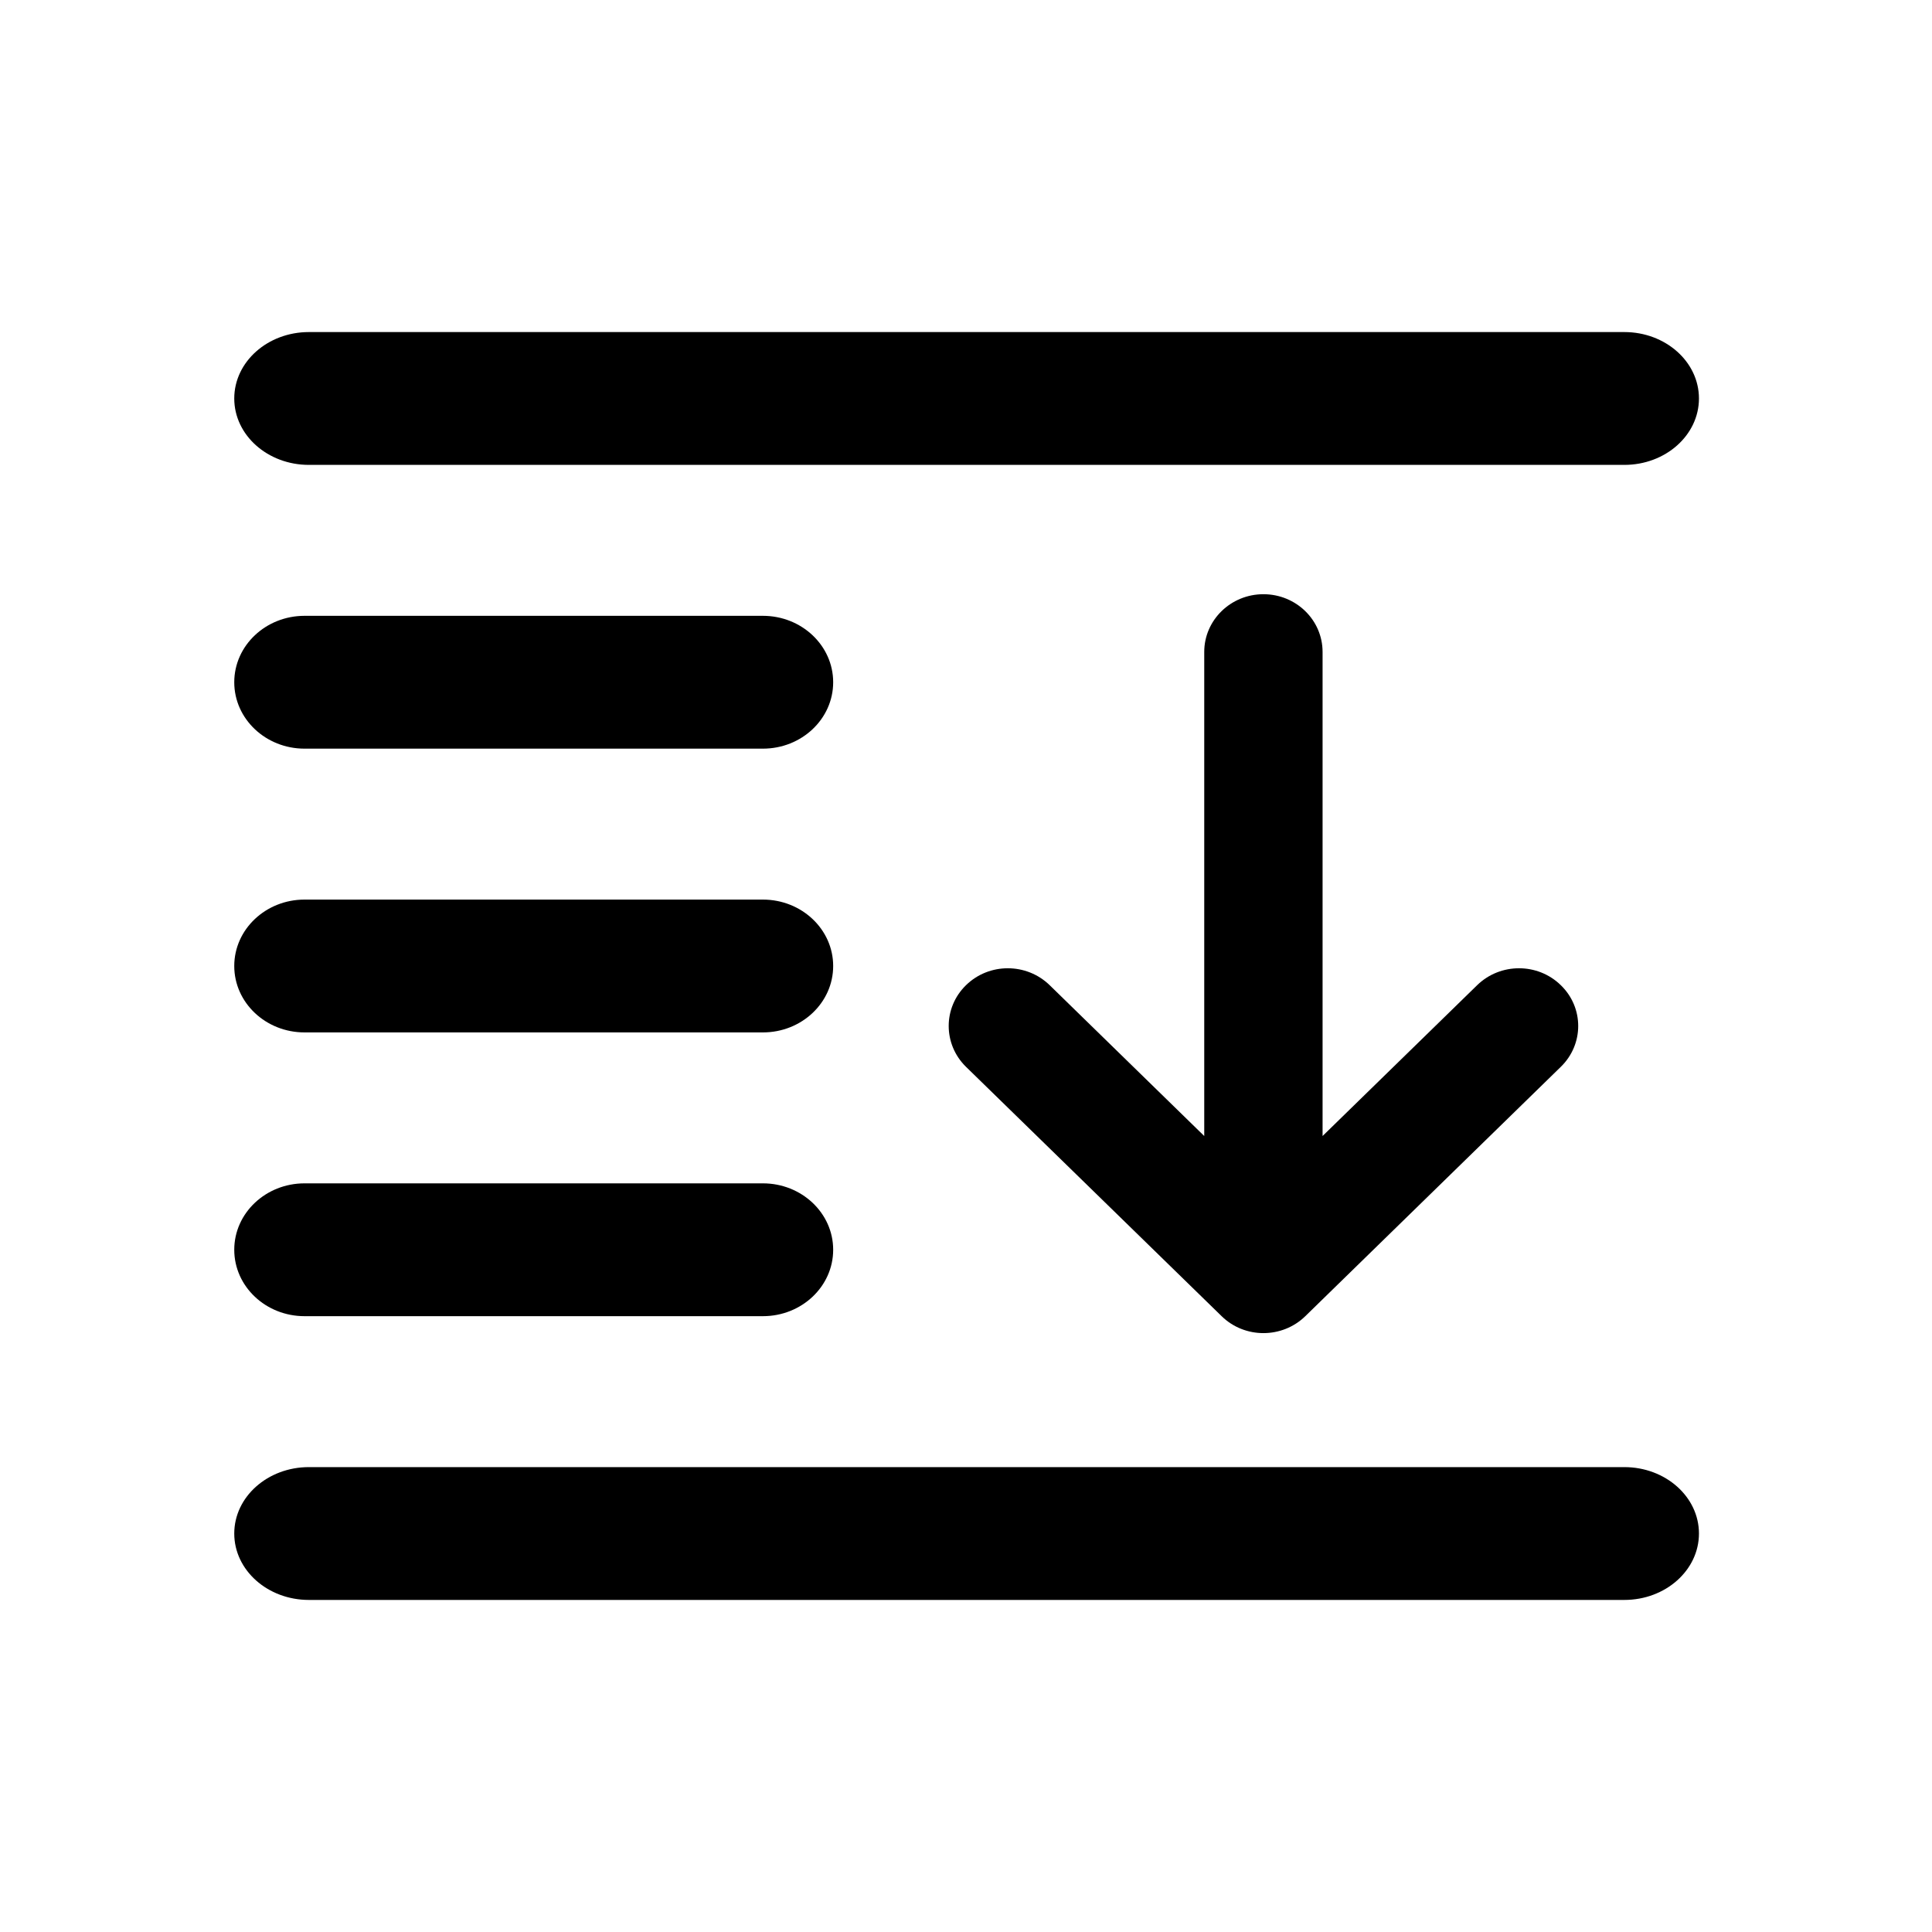
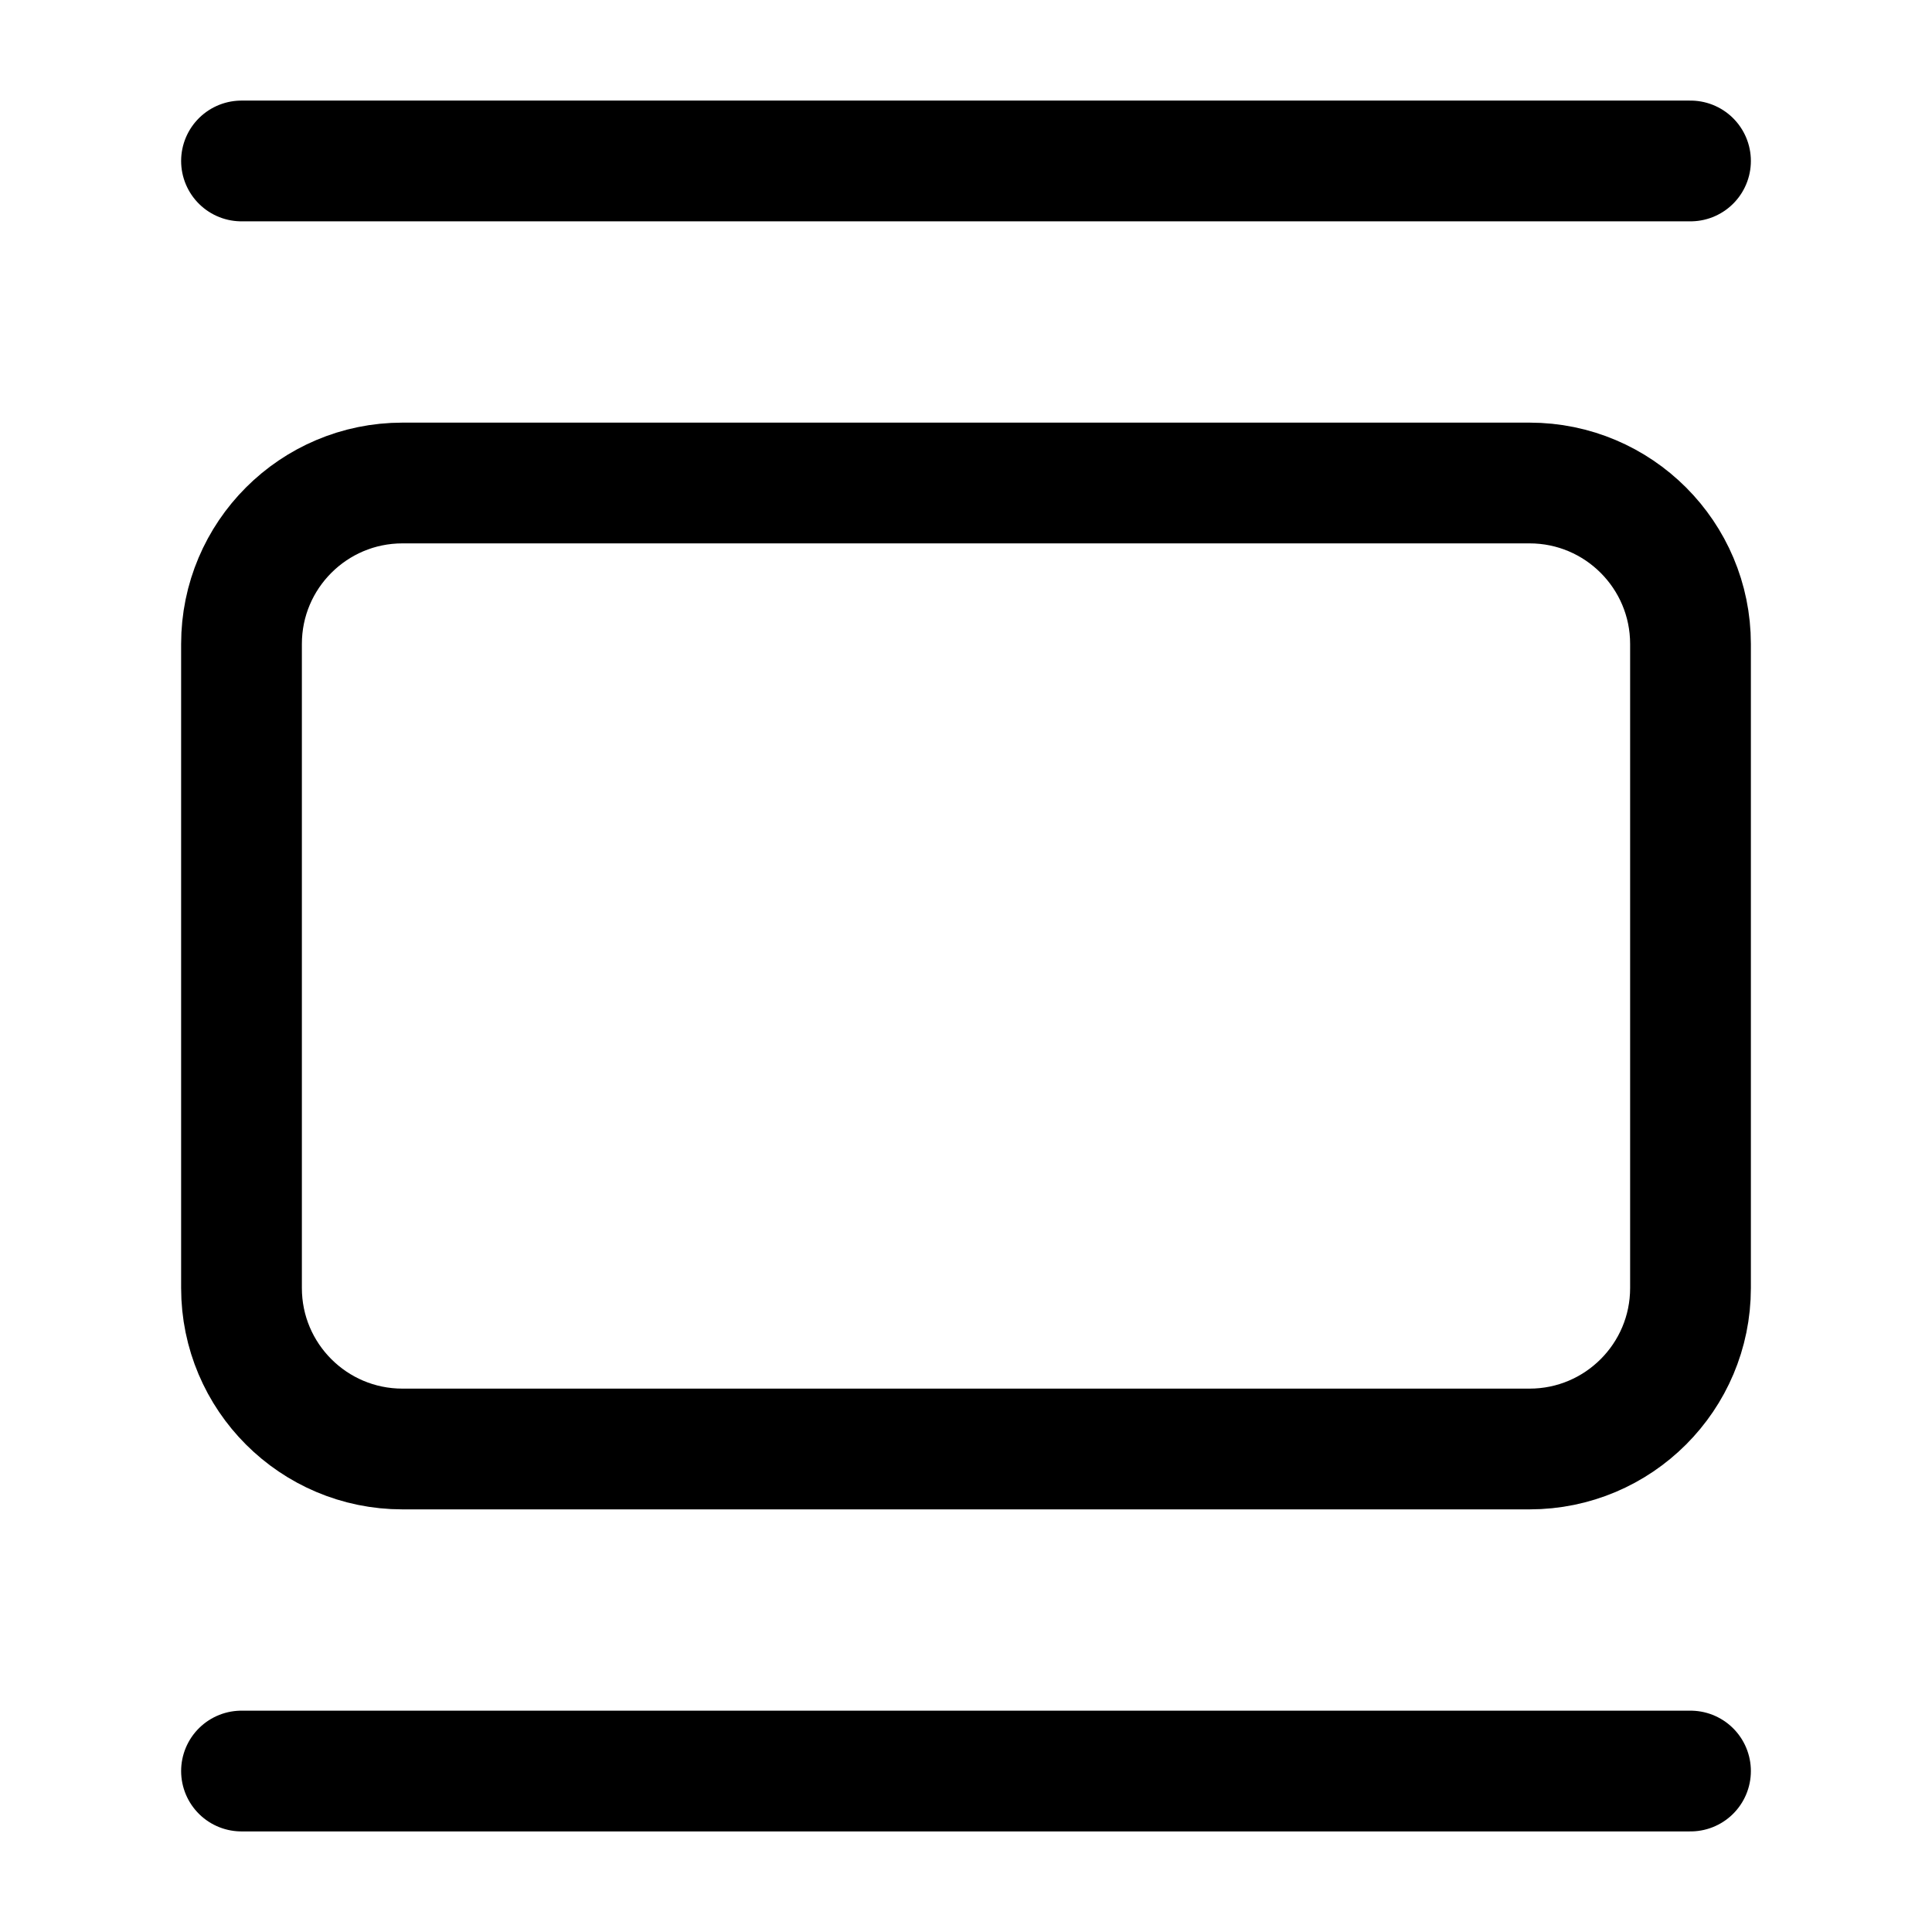
- <svg xmlns="http://www.w3.org/2000/svg" width="16" height="16" viewBox="0 0 16 16">
-   <path d="M10.953 5.399C10.953 5.135 10.734 4.921 10.463 4.921C10.193 4.921 9.973 5.135 9.973 5.399V9.408L8.693 8.159C8.501 7.972 8.191 7.972 8 8.159C7.809 8.345 7.809 8.648 8 8.835L10.117 10.9C10.308 11.087 10.618 11.087 10.81 10.9L12.926 8.835C13.118 8.648 13.118 8.345 12.926 8.159C12.735 7.972 12.425 7.972 12.233 8.159L10.953 9.408V5.399Z" />
-   <path fill-rule="evenodd" clip-rule="evenodd" d="M1.94 12.7C1.94 13.004 2.217 13.25 2.558 13.25H13.452C13.793 13.25 14.07 13.004 14.07 12.7C14.07 12.396 13.793 12.15 13.452 12.15H2.558C2.217 12.15 1.94 12.396 1.94 12.7Z" />
-   <path fill-rule="evenodd" clip-rule="evenodd" d="M1.94 3.3C1.94 3.604 2.217 3.85 2.558 3.85H13.452C13.793 3.85 14.07 3.604 14.07 3.3C14.07 2.996 13.793 2.75 13.452 2.75H2.558C2.217 2.75 1.94 2.996 1.94 3.3Z" />
-   <path fill-rule="evenodd" clip-rule="evenodd" d="M1.94 5.65C1.94 5.954 2.201 6.2 2.522 6.2L6.318 6.2C6.639 6.2 6.9 5.954 6.9 5.65C6.9 5.346 6.639 5.1 6.318 5.1L2.522 5.1C2.201 5.1 1.94 5.346 1.94 5.65Z" />
-   <path fill-rule="evenodd" clip-rule="evenodd" d="M1.94 10.35C1.94 10.654 2.201 10.9 2.522 10.9H6.318C6.639 10.9 6.9 10.654 6.9 10.35C6.9 10.046 6.639 9.8 6.318 9.8L2.522 9.8C2.201 9.8 1.94 10.046 1.94 10.35Z" />
-   <path fill-rule="evenodd" clip-rule="evenodd" d="M1.94 8C1.94 8.304 2.201 8.55 2.522 8.55L6.318 8.55C6.639 8.55 6.9 8.304 6.9 8C6.9 7.696 6.639 7.45 6.318 7.45L2.522 7.45C2.201 7.45 1.94 7.696 1.94 8Z" />
+ <svg xmlns="http://www.w3.org/2000/svg" width="16" height="16" viewBox="0 0 16 16" fill="none">
+   <path d="M2 1.333H14" stroke="currentColor" stroke-linecap="round" stroke-linejoin="round" />
+   <path d="M12.667 4H3.333C2.597 4 2 4.597 2 5.333V10.667C2 11.403 2.597 12 3.333 12H12.667C13.403 12 14 11.403 14 10.667V5.333C14 4.597 13.403 4 12.667 4Z" stroke="currentColor" stroke-linecap="round" stroke-linejoin="round" />
+   <path d="M2 14.667H14" stroke="currentColor" stroke-linecap="round" stroke-linejoin="round" />
</svg>
